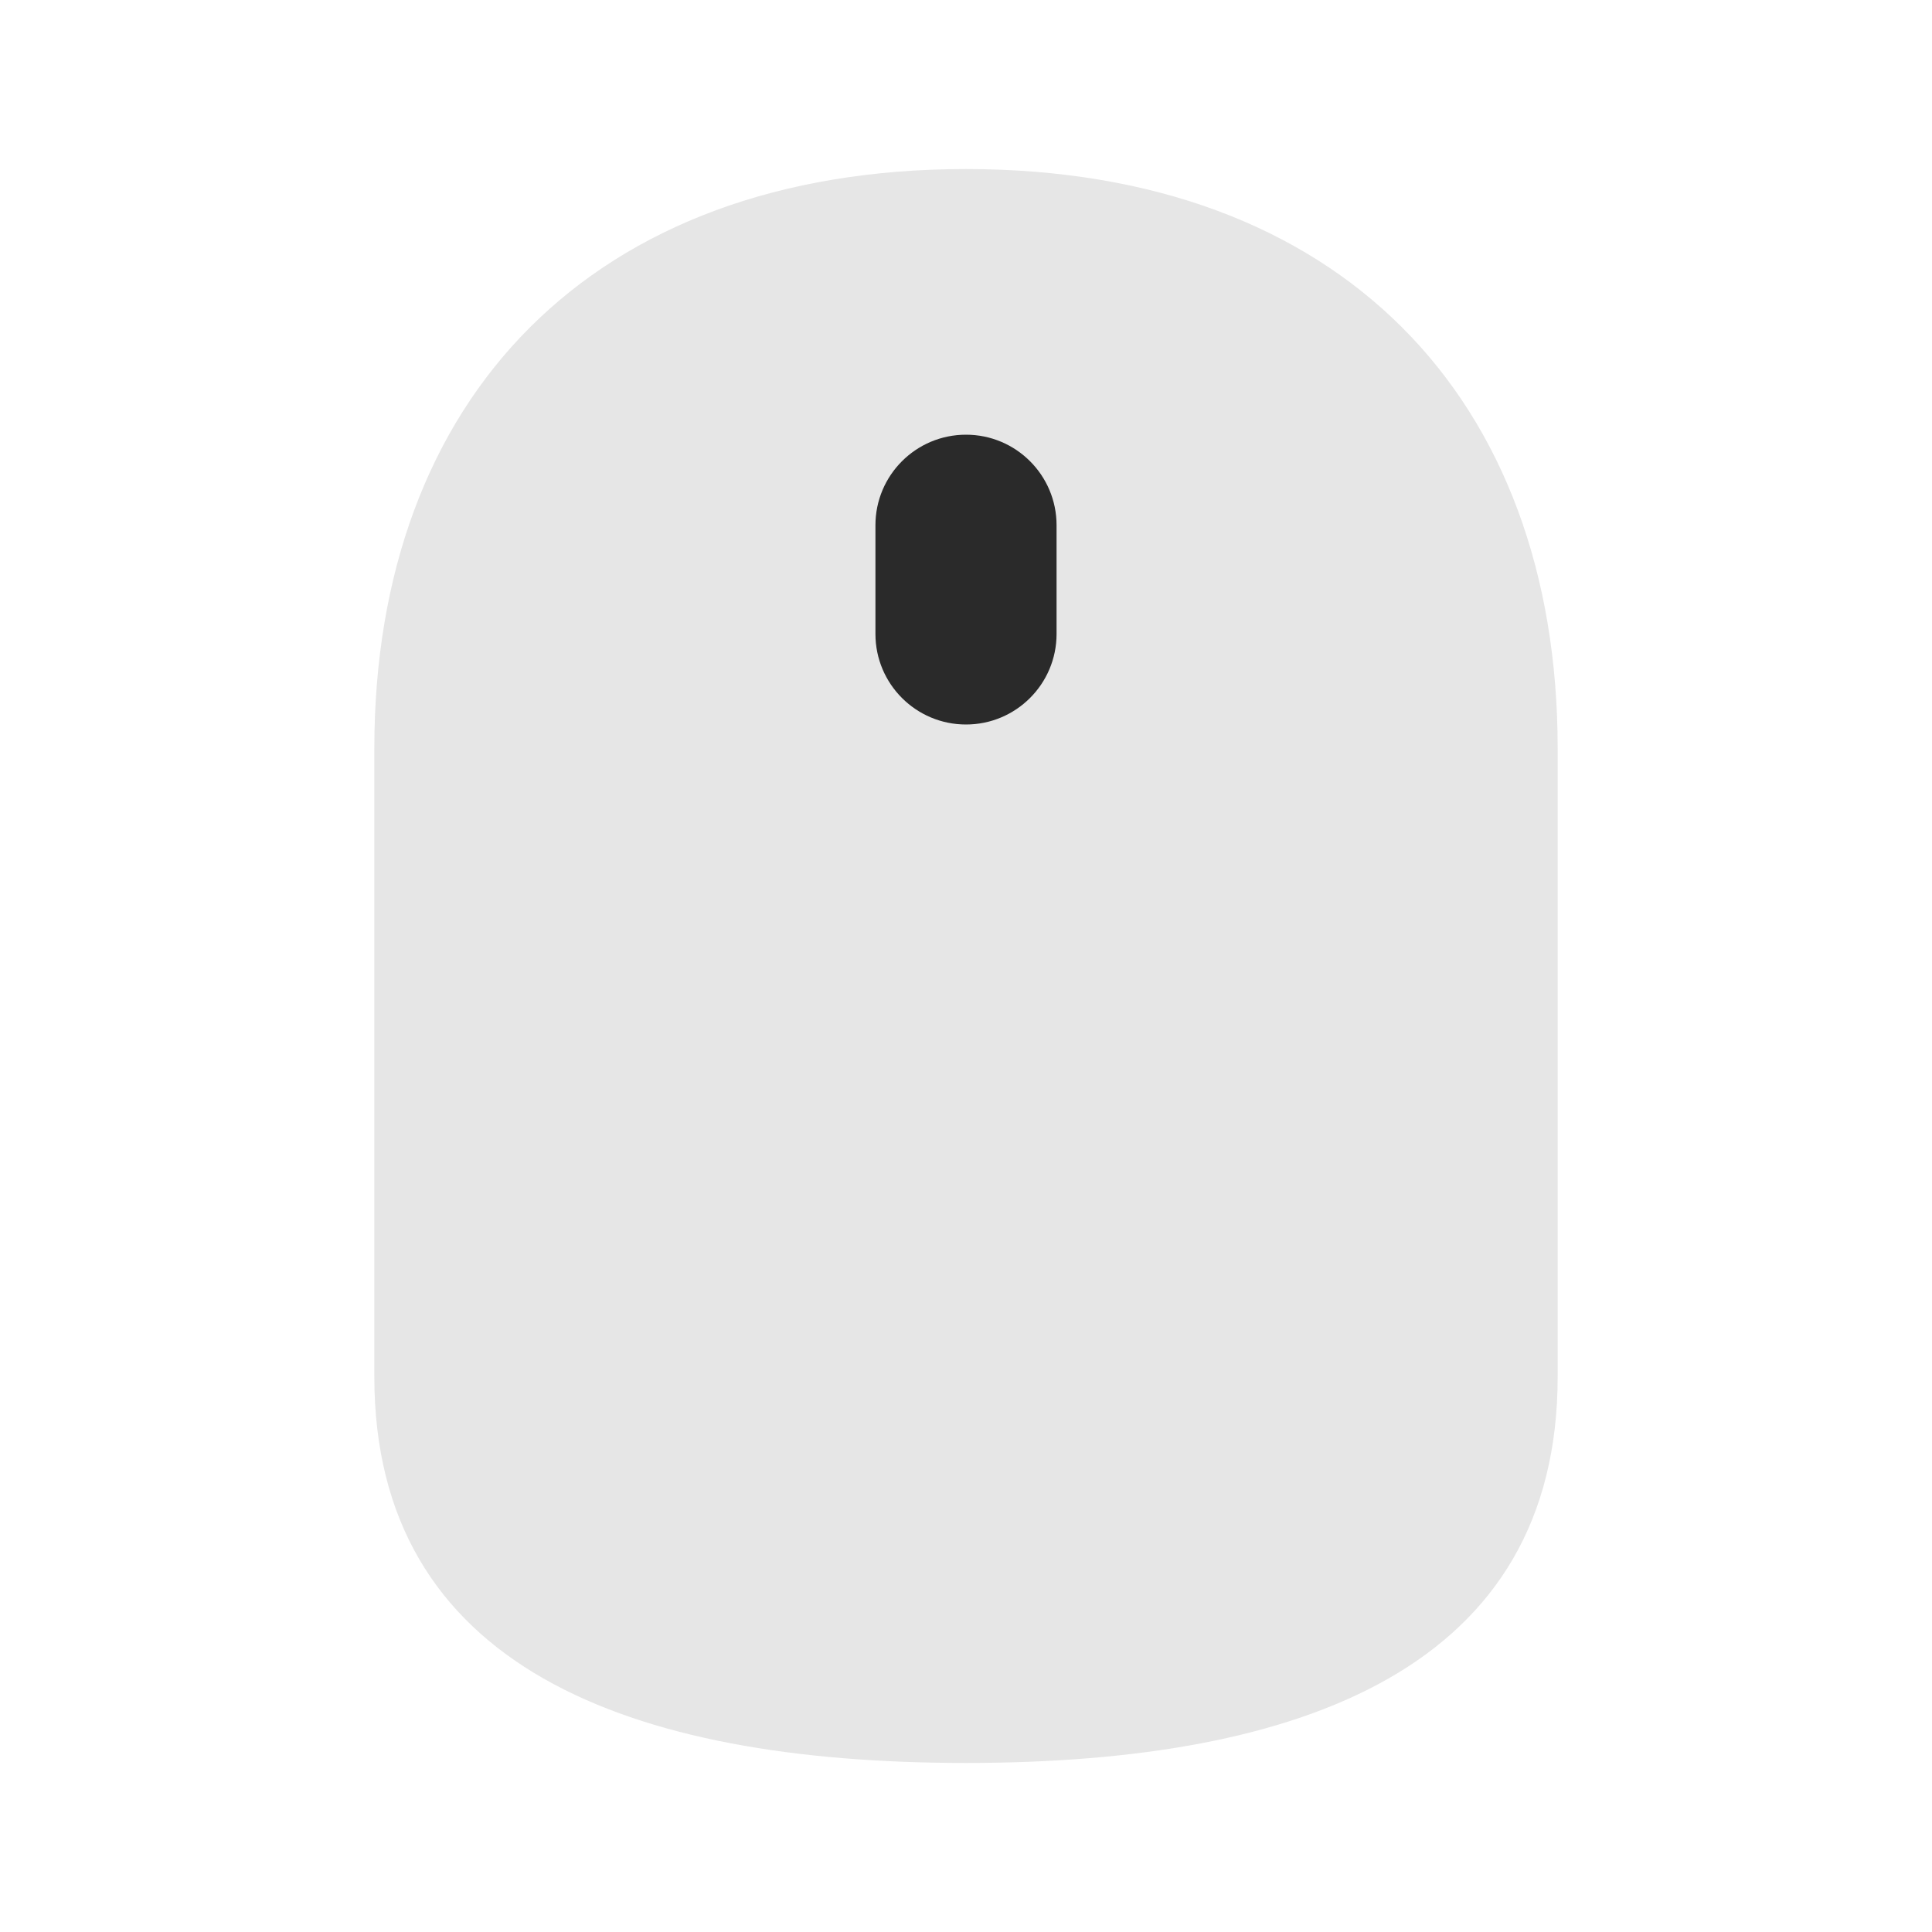
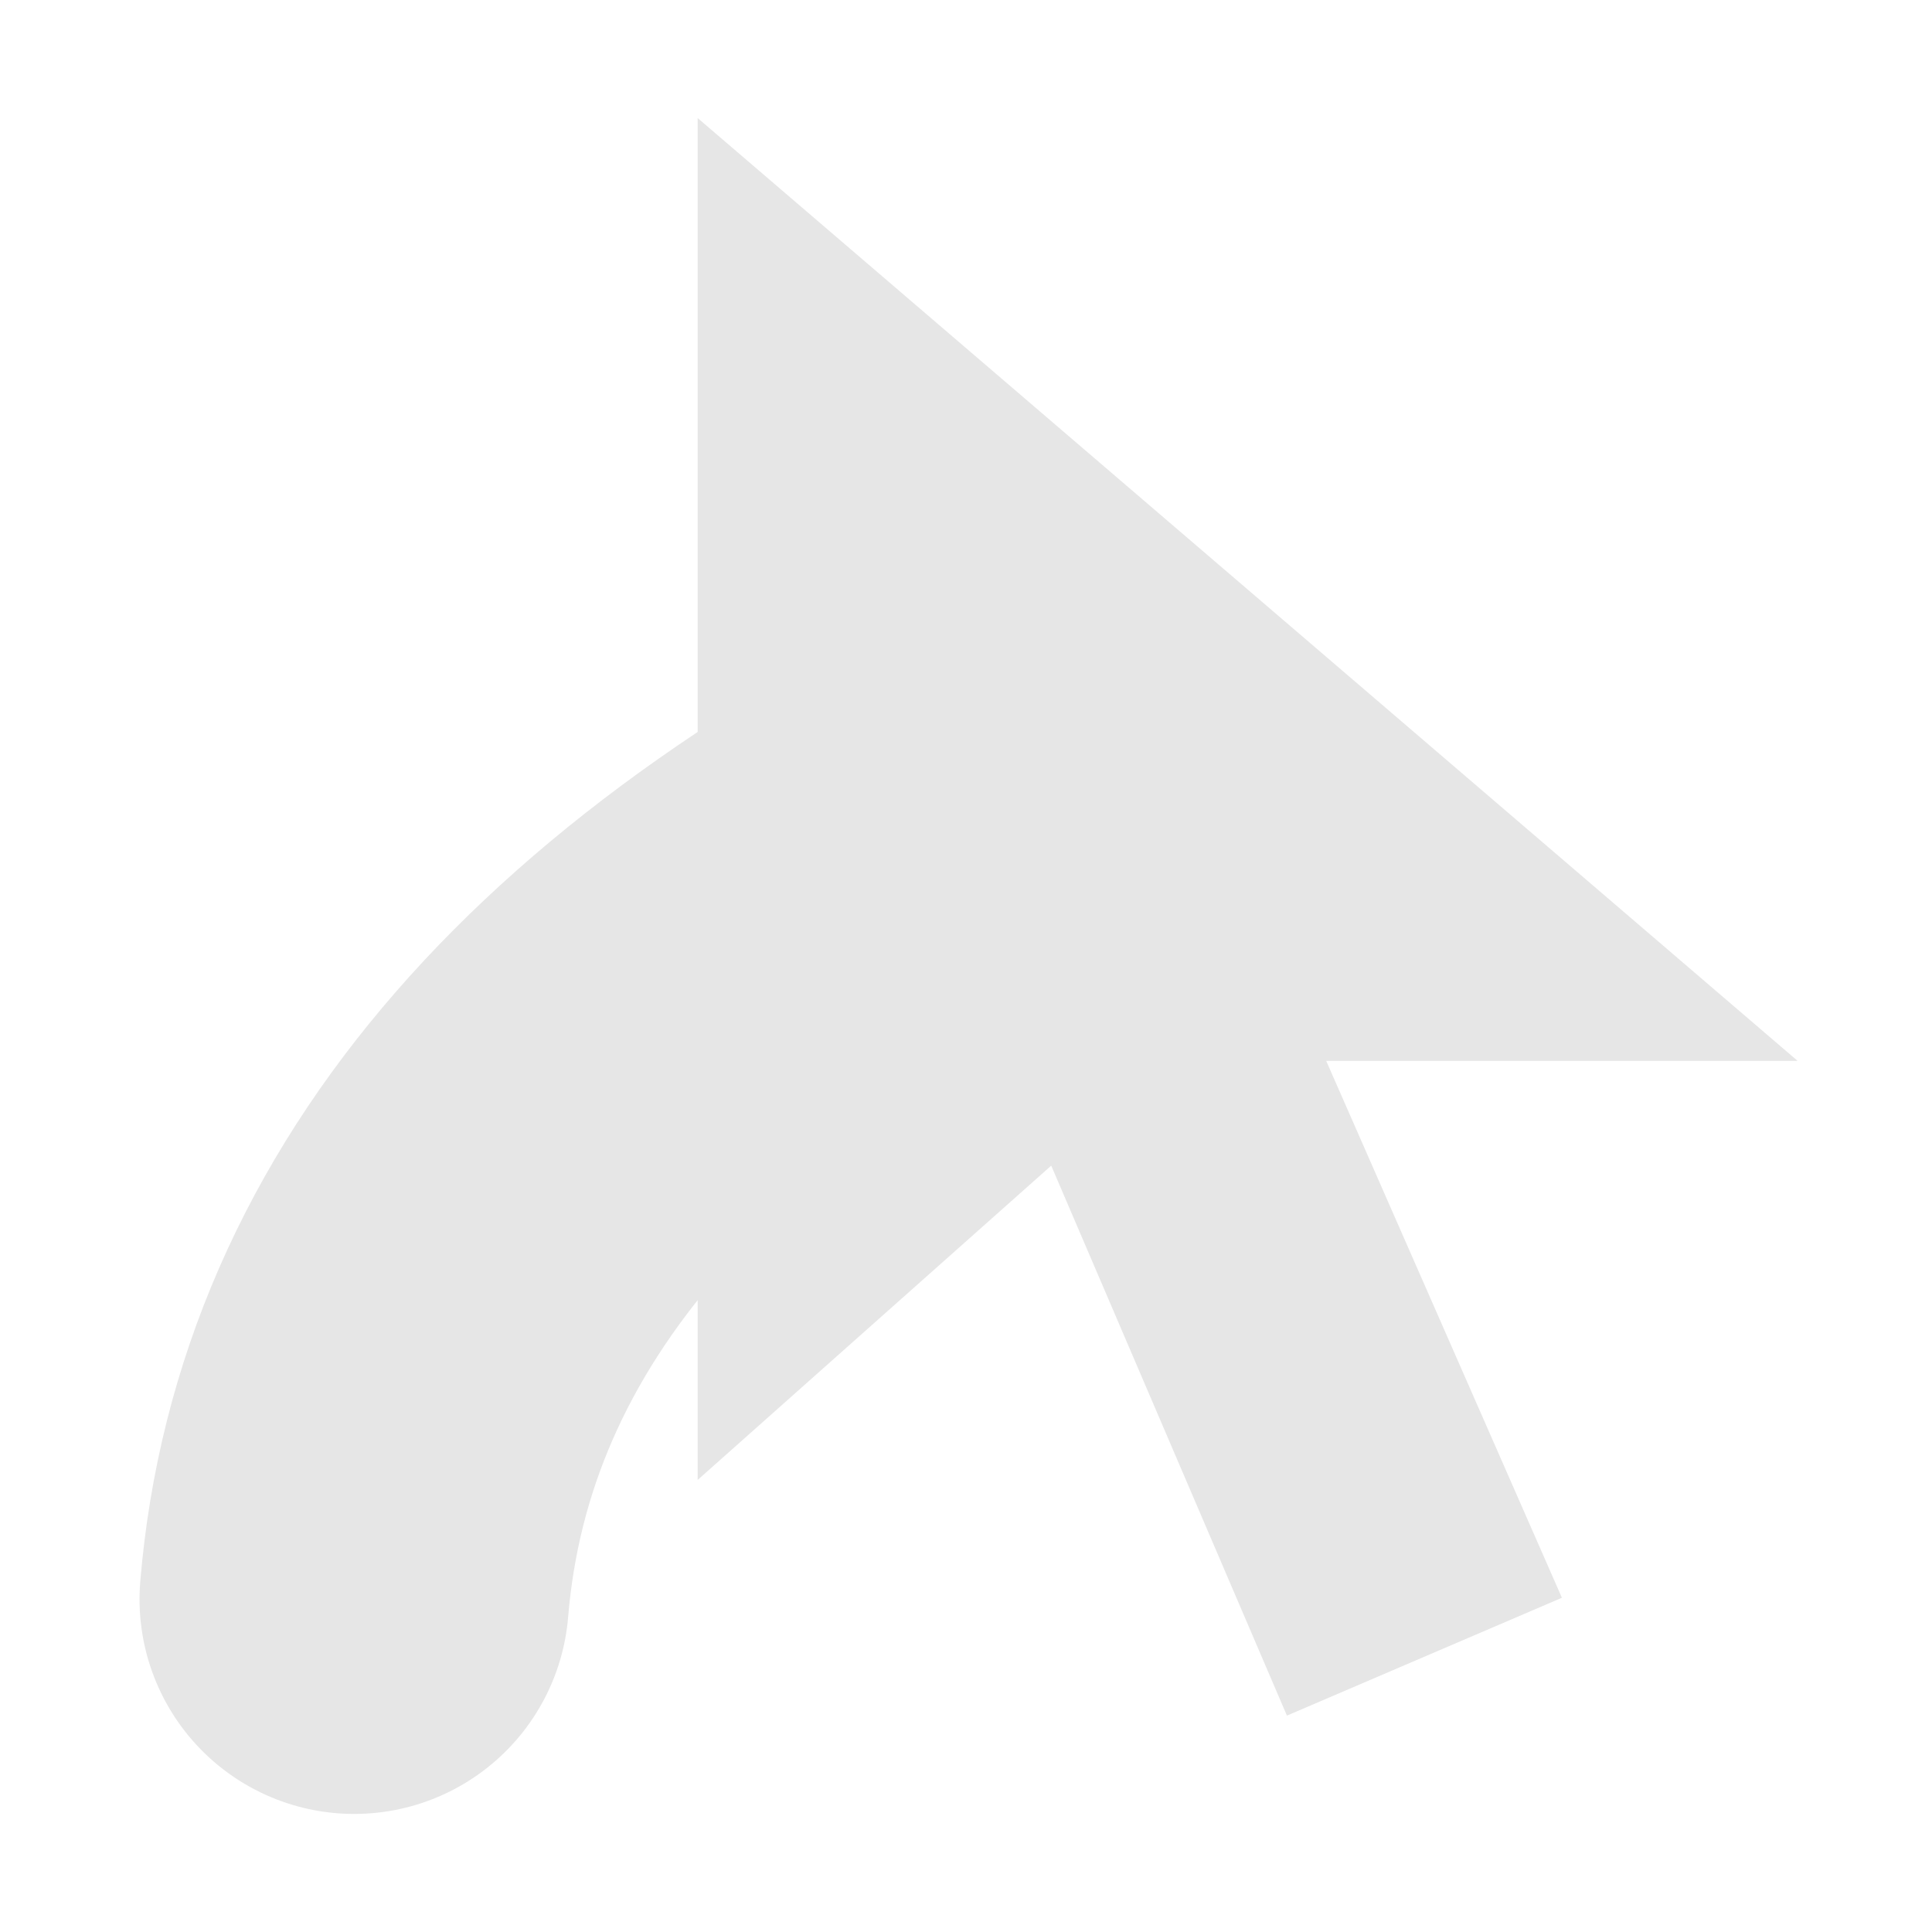
- <svg xmlns="http://www.w3.org/2000/svg" viewBox="0 0 16 16" width="16" height="16">
-   <path d="M 8 1.4            C 4.9 1.4 3.1 3.3 3.1 6.2            V 11.4            C 3.1 13.8 5.2 14.6 8 14.6            C 10.8 14.6 12.9 13.8 12.9 11.4            V 6.2            C 12.9 3.3 11.1 1.4 8 1.4 Z" fill="#e6e6e6" />
-   <rect x="7.25" y="3.6" width="1.5" height="2.4" rx="0.75" fill="#2a2a2a" />
+ <svg xmlns="http://www.w3.org/2000/svg" viewBox="0 0 180 180" width="180" height="180">
+   <g fill="#e6e6e6">
+     <path d="M33 149 Q37 101 101 71" fill="none" stroke="#e6e6e6" stroke-width="40" stroke-linecap="round" />
+     <path d="M0 0 L0 104 L27 80 L45 122 L66 113 L48 72 L84 72 Z" transform="translate(65,11) scale(1.22)" />
+   </g>
</svg>
